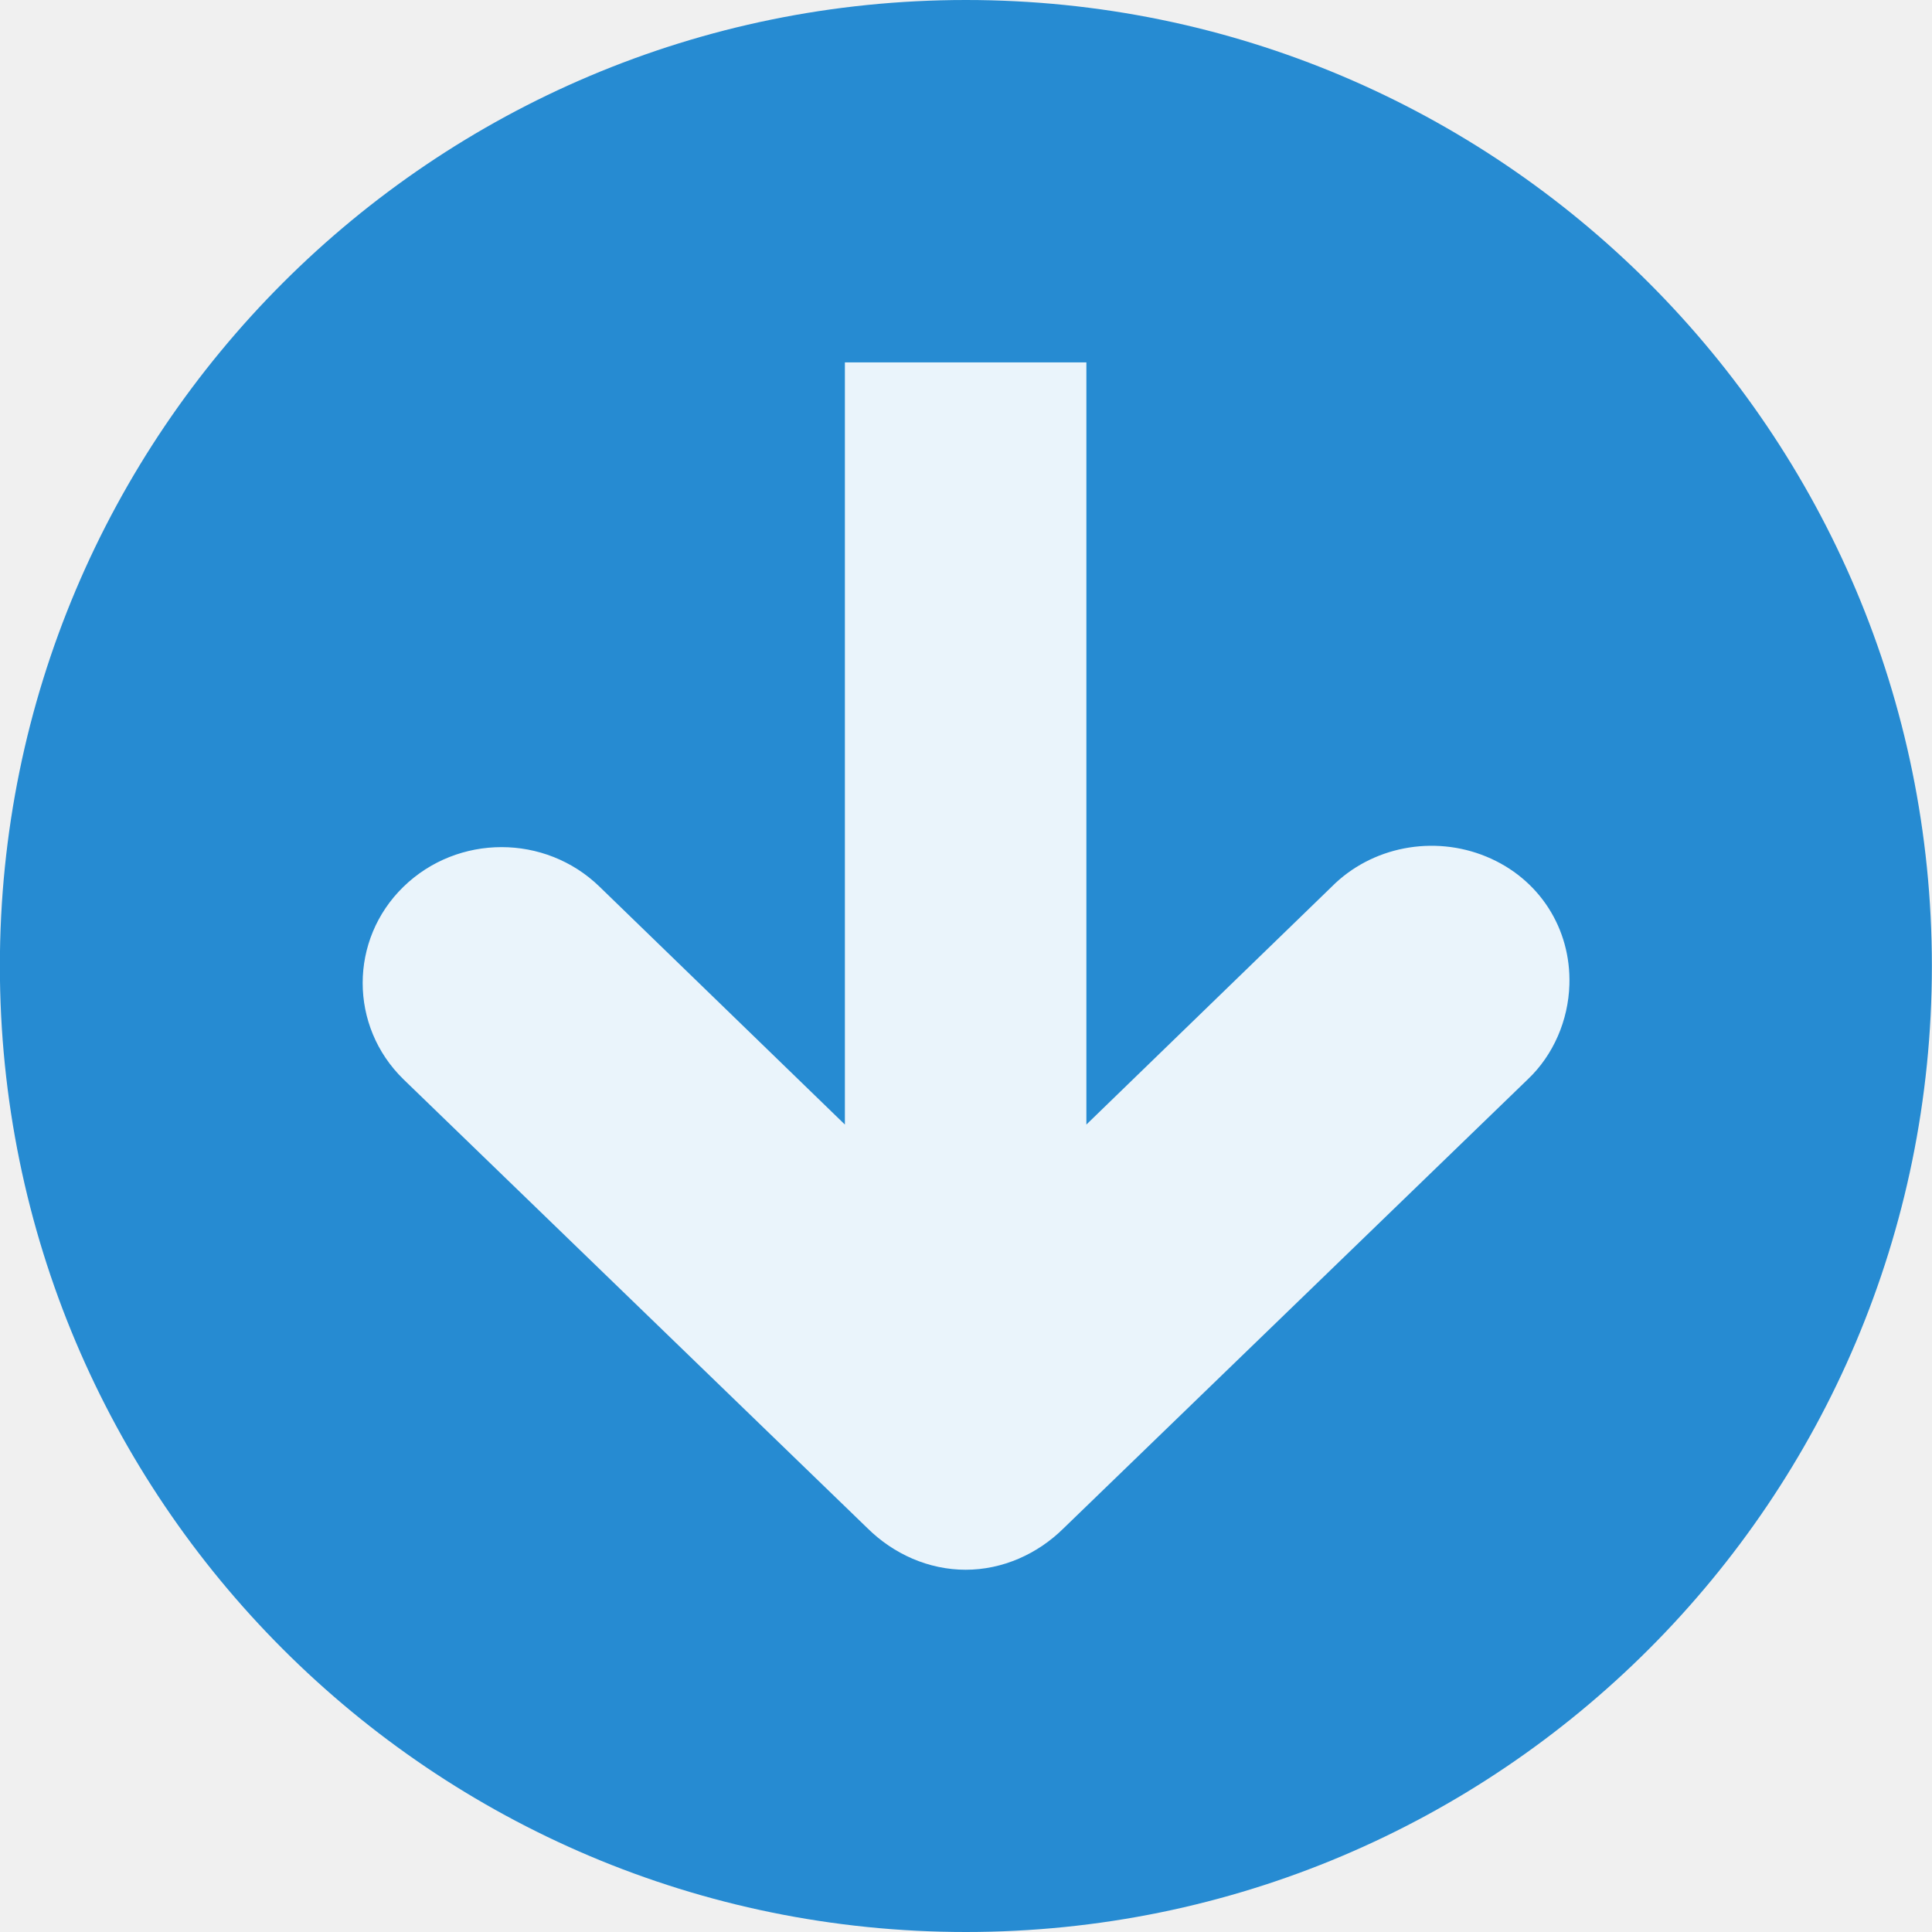
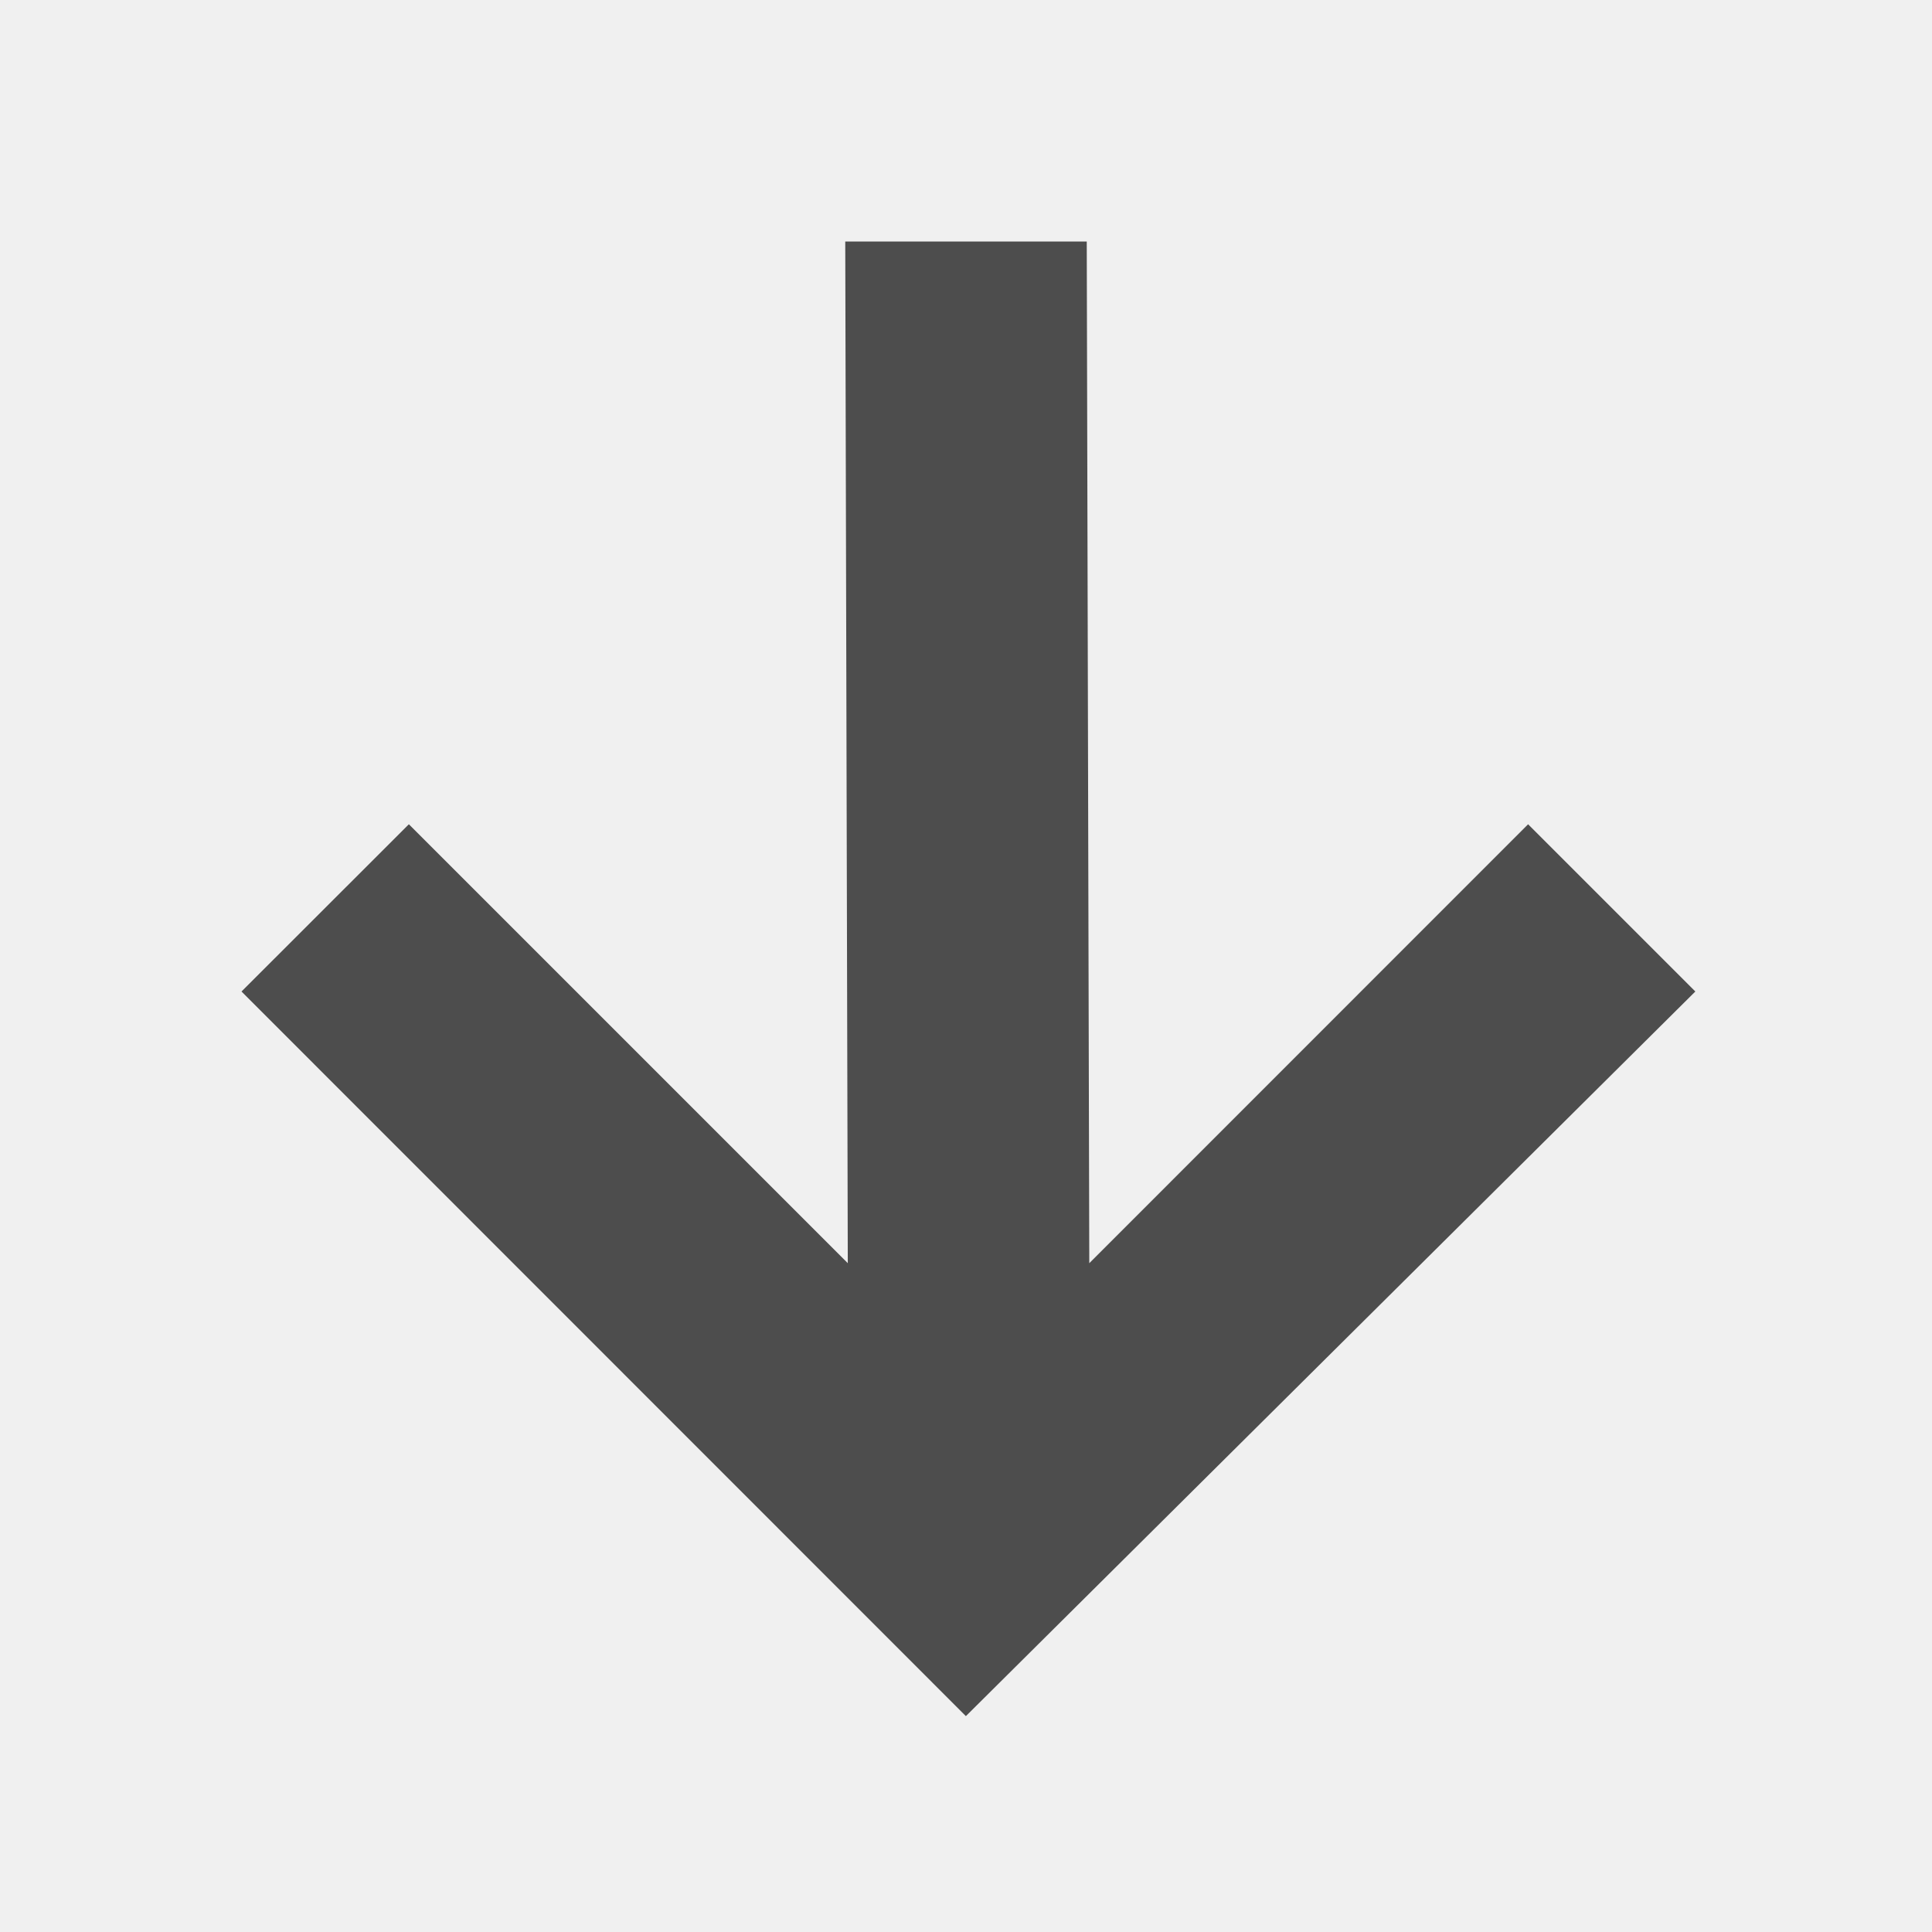
- <svg xmlns="http://www.w3.org/2000/svg" width="16" viewBox="0 0 16 16" height="16">
-   <g transform="matrix(0 1 -1 0 16 0)">
-     <path style="fill:#268bd2;fill-rule:evenodd" d="M 16,8.001 A 8,8 0 0 1 -2.5e-8,8.001 8,8 0 1 1 16,8.001 z" />
-     <path style="fill:#fff;fill-opacity:.9" d="m 8.156,3.003 c -0.465,-0.015 -0.881,0.249 -1.062,0.688 -0.181,0.438 -0.083,0.951 0.25,1.281 l 1.969,2.031 -6.312,0 0,2 6.312,0 -1.969,2.031 c -0.438,0.45 -0.438,1.175 0,1.625 0.438,0.45 1.155,0.45 1.594,0 L 12.656,8.816 C 12.87,8.6 13,8.309 13,8.003 c 0,-0.306 -0.13,-0.596 -0.344,-0.812 L 8.938,3.347 C 8.736,3.134 8.448,3.012 8.156,3.003 z" />
+ <svg xmlns="http://www.w3.org/2000/svg" xmlns:ns1="http://www.openswatchbook.org/uri/2009/osb" height="16" version="1.1" width="16" enable-background="new">
+   <defs id="defs7386">
+     <linearGradient id="linearGradient5606" ns1:paint="solid">
+       <stop id="stop5608" />
+     </linearGradient>
+     <filter color-interpolation-filters="sRGB" id="filter7554">
+       <feBlend id="feBlend7556" in2="BackgroundImage" mode="darken" />
+     </filter>
+   </defs>
+   <g id="layer12" transform="rotate(-90 8 8) translate(-281.0002,-29)">
+     <style id="current-color-scheme" type="text/css">.ColorScheme-Text { color:#4d4d4d; }</style>
+     <path class="ColorScheme-Text" d="m 288.789,31 1.385,1.386 -3.635,3.635 8.461,-0.021 0,2 -8.461,0.021 3.635,3.634 -1.385,1.385 -6.001,-6.041 z" id="path4765" fill="currentColor" />
  </g>
</svg>
